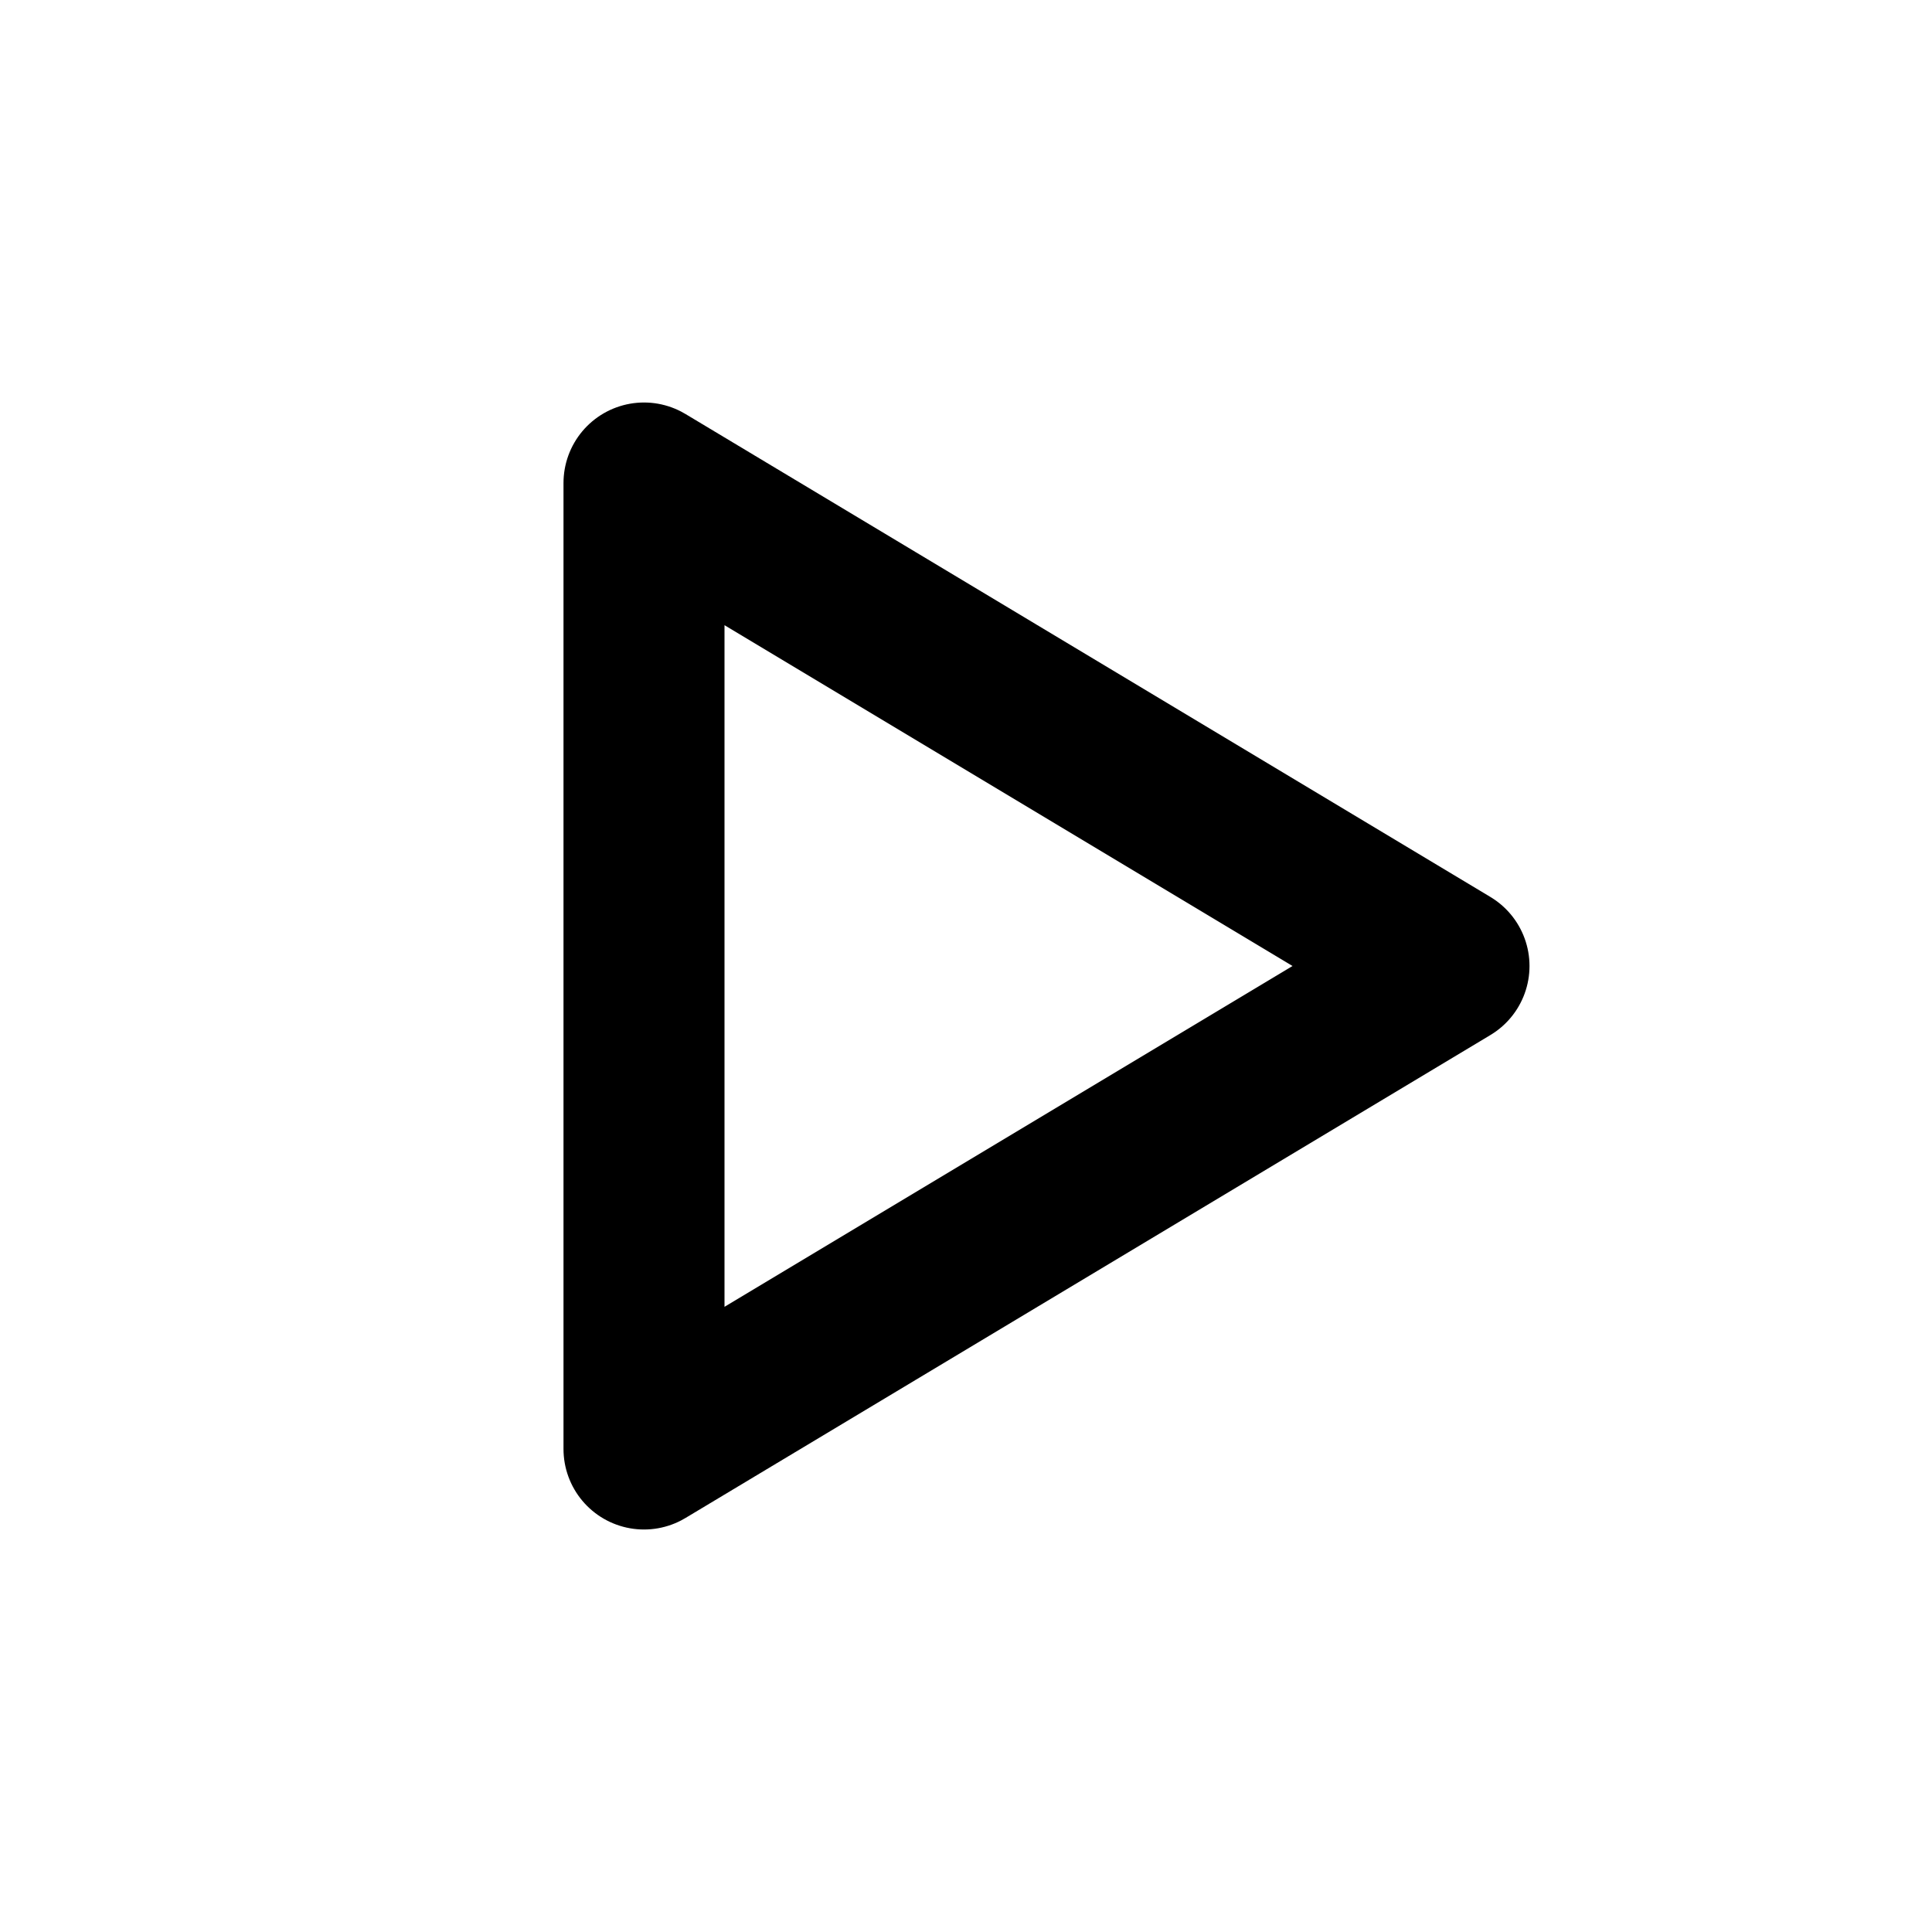
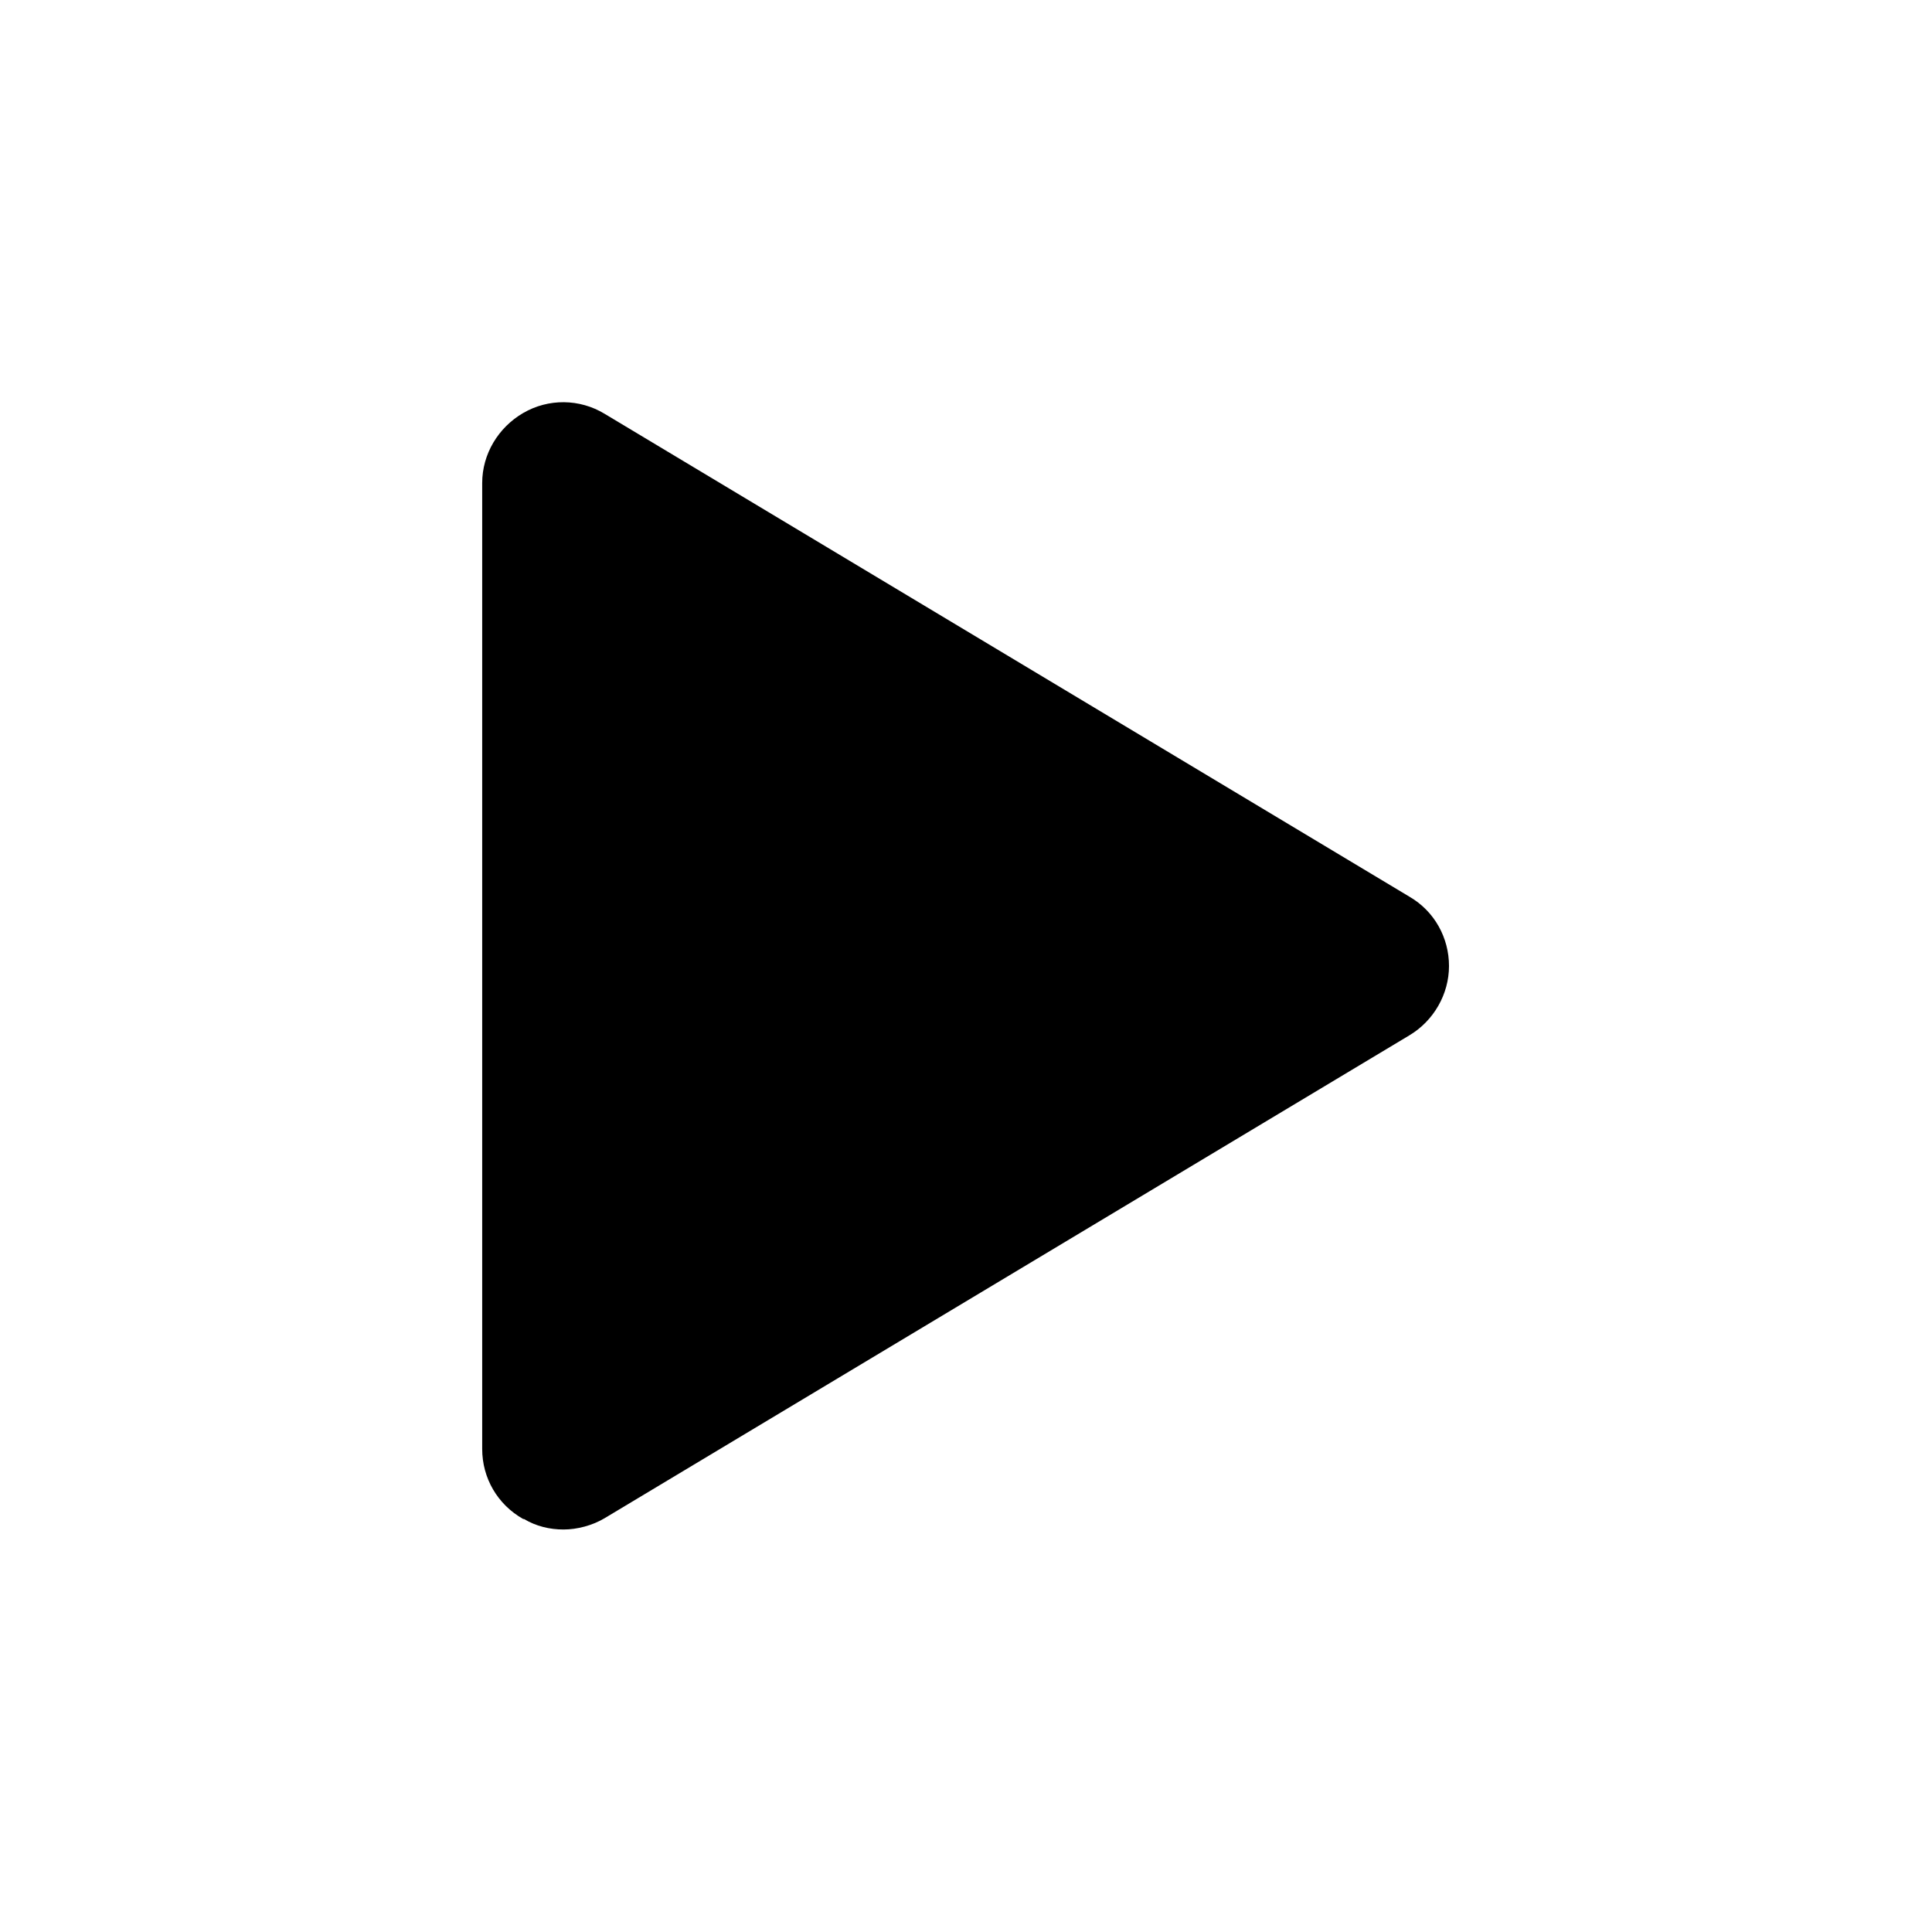
<svg xmlns="http://www.w3.org/2000/svg" viewBox="0 0 24 24">
-   <path fill="currentColor" fill-opacity="0" stroke="currentColor" stroke-dasharray="38" stroke-linecap="round" stroke-linejoin="round" stroke-width="2" d="M8 6l10 6l-10 6Z">
-     <animate fill="freeze" attributeName="stroke-dashoffset" dur="0.5s" values="38;0" />
-     <animate fill="freeze" attributeName="fill-opacity" begin="0.5s" dur="0.4s" to="1" />
-   </path>
+   <path fill="currentColor" d="M6.51 18.87c.15.09.32.13.49.13s.36-.05.51-.14l10-6c.3-.18.49-.51.49-.86s-.18-.68-.49-.86l-10-6a.99.99 0 0 0-1.01-.01c-.31.18-.51.51-.51.87v12c0 .36.19.69.51.87Z" />
</svg>
